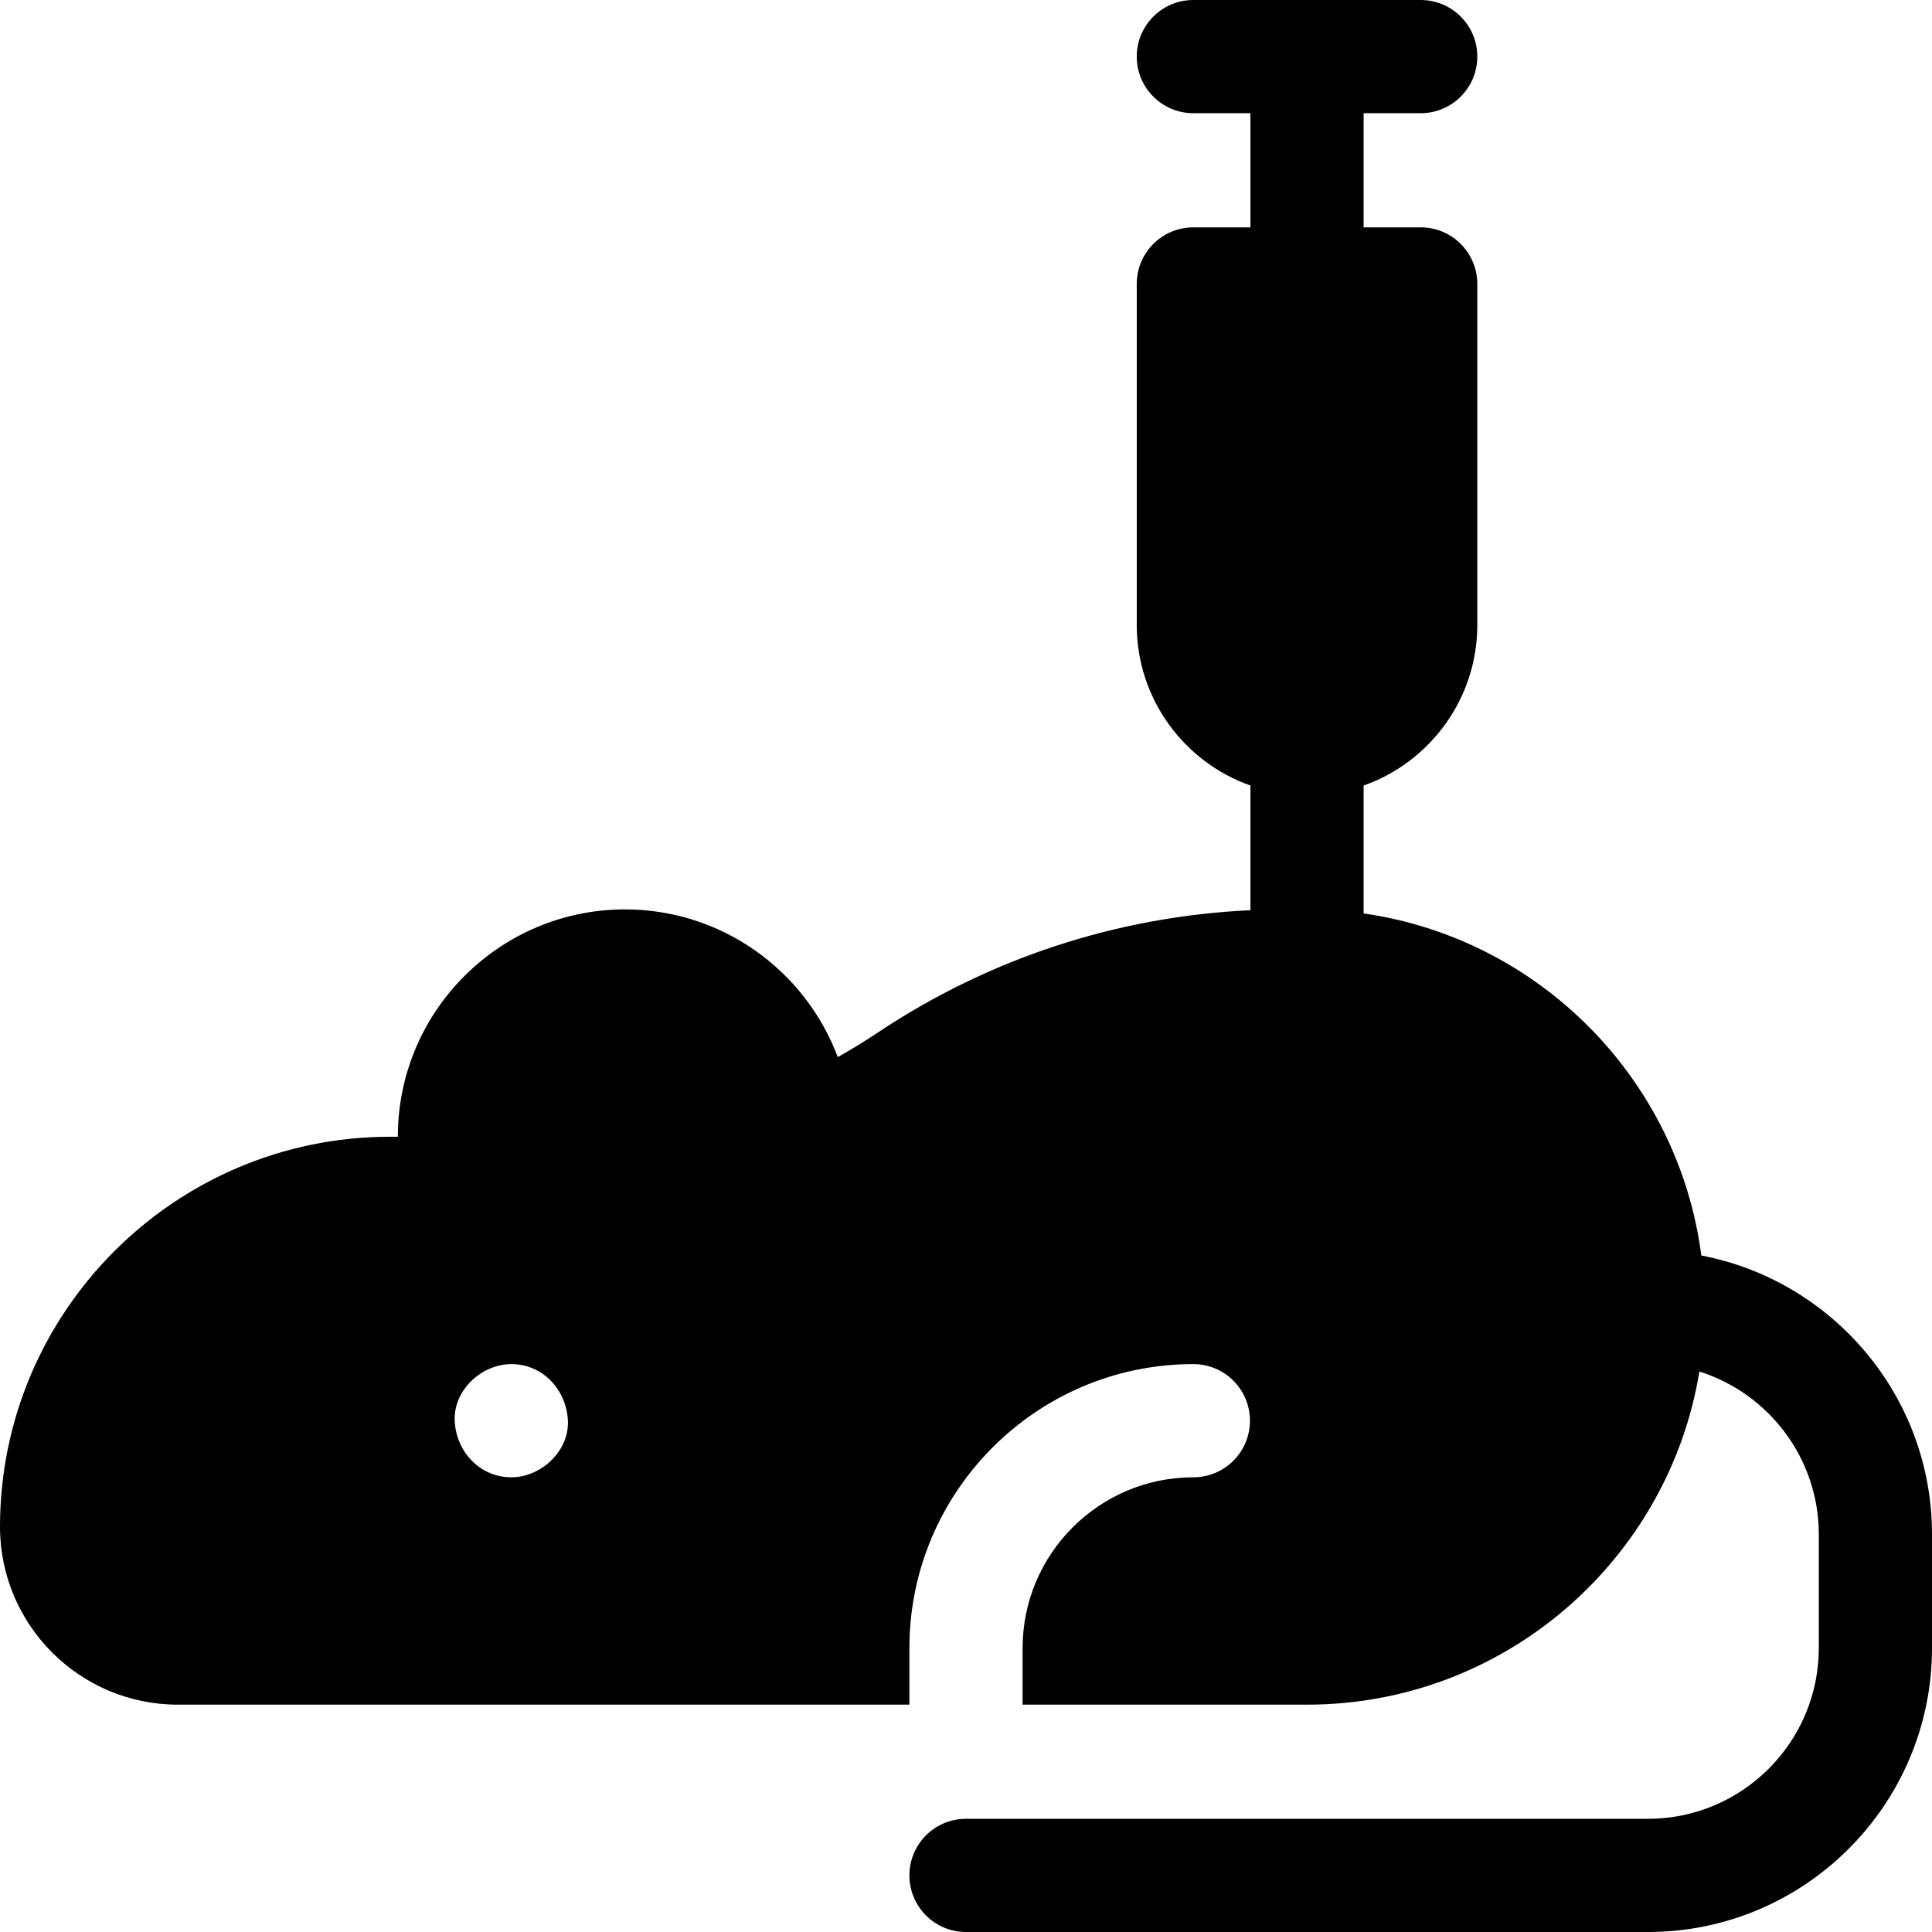
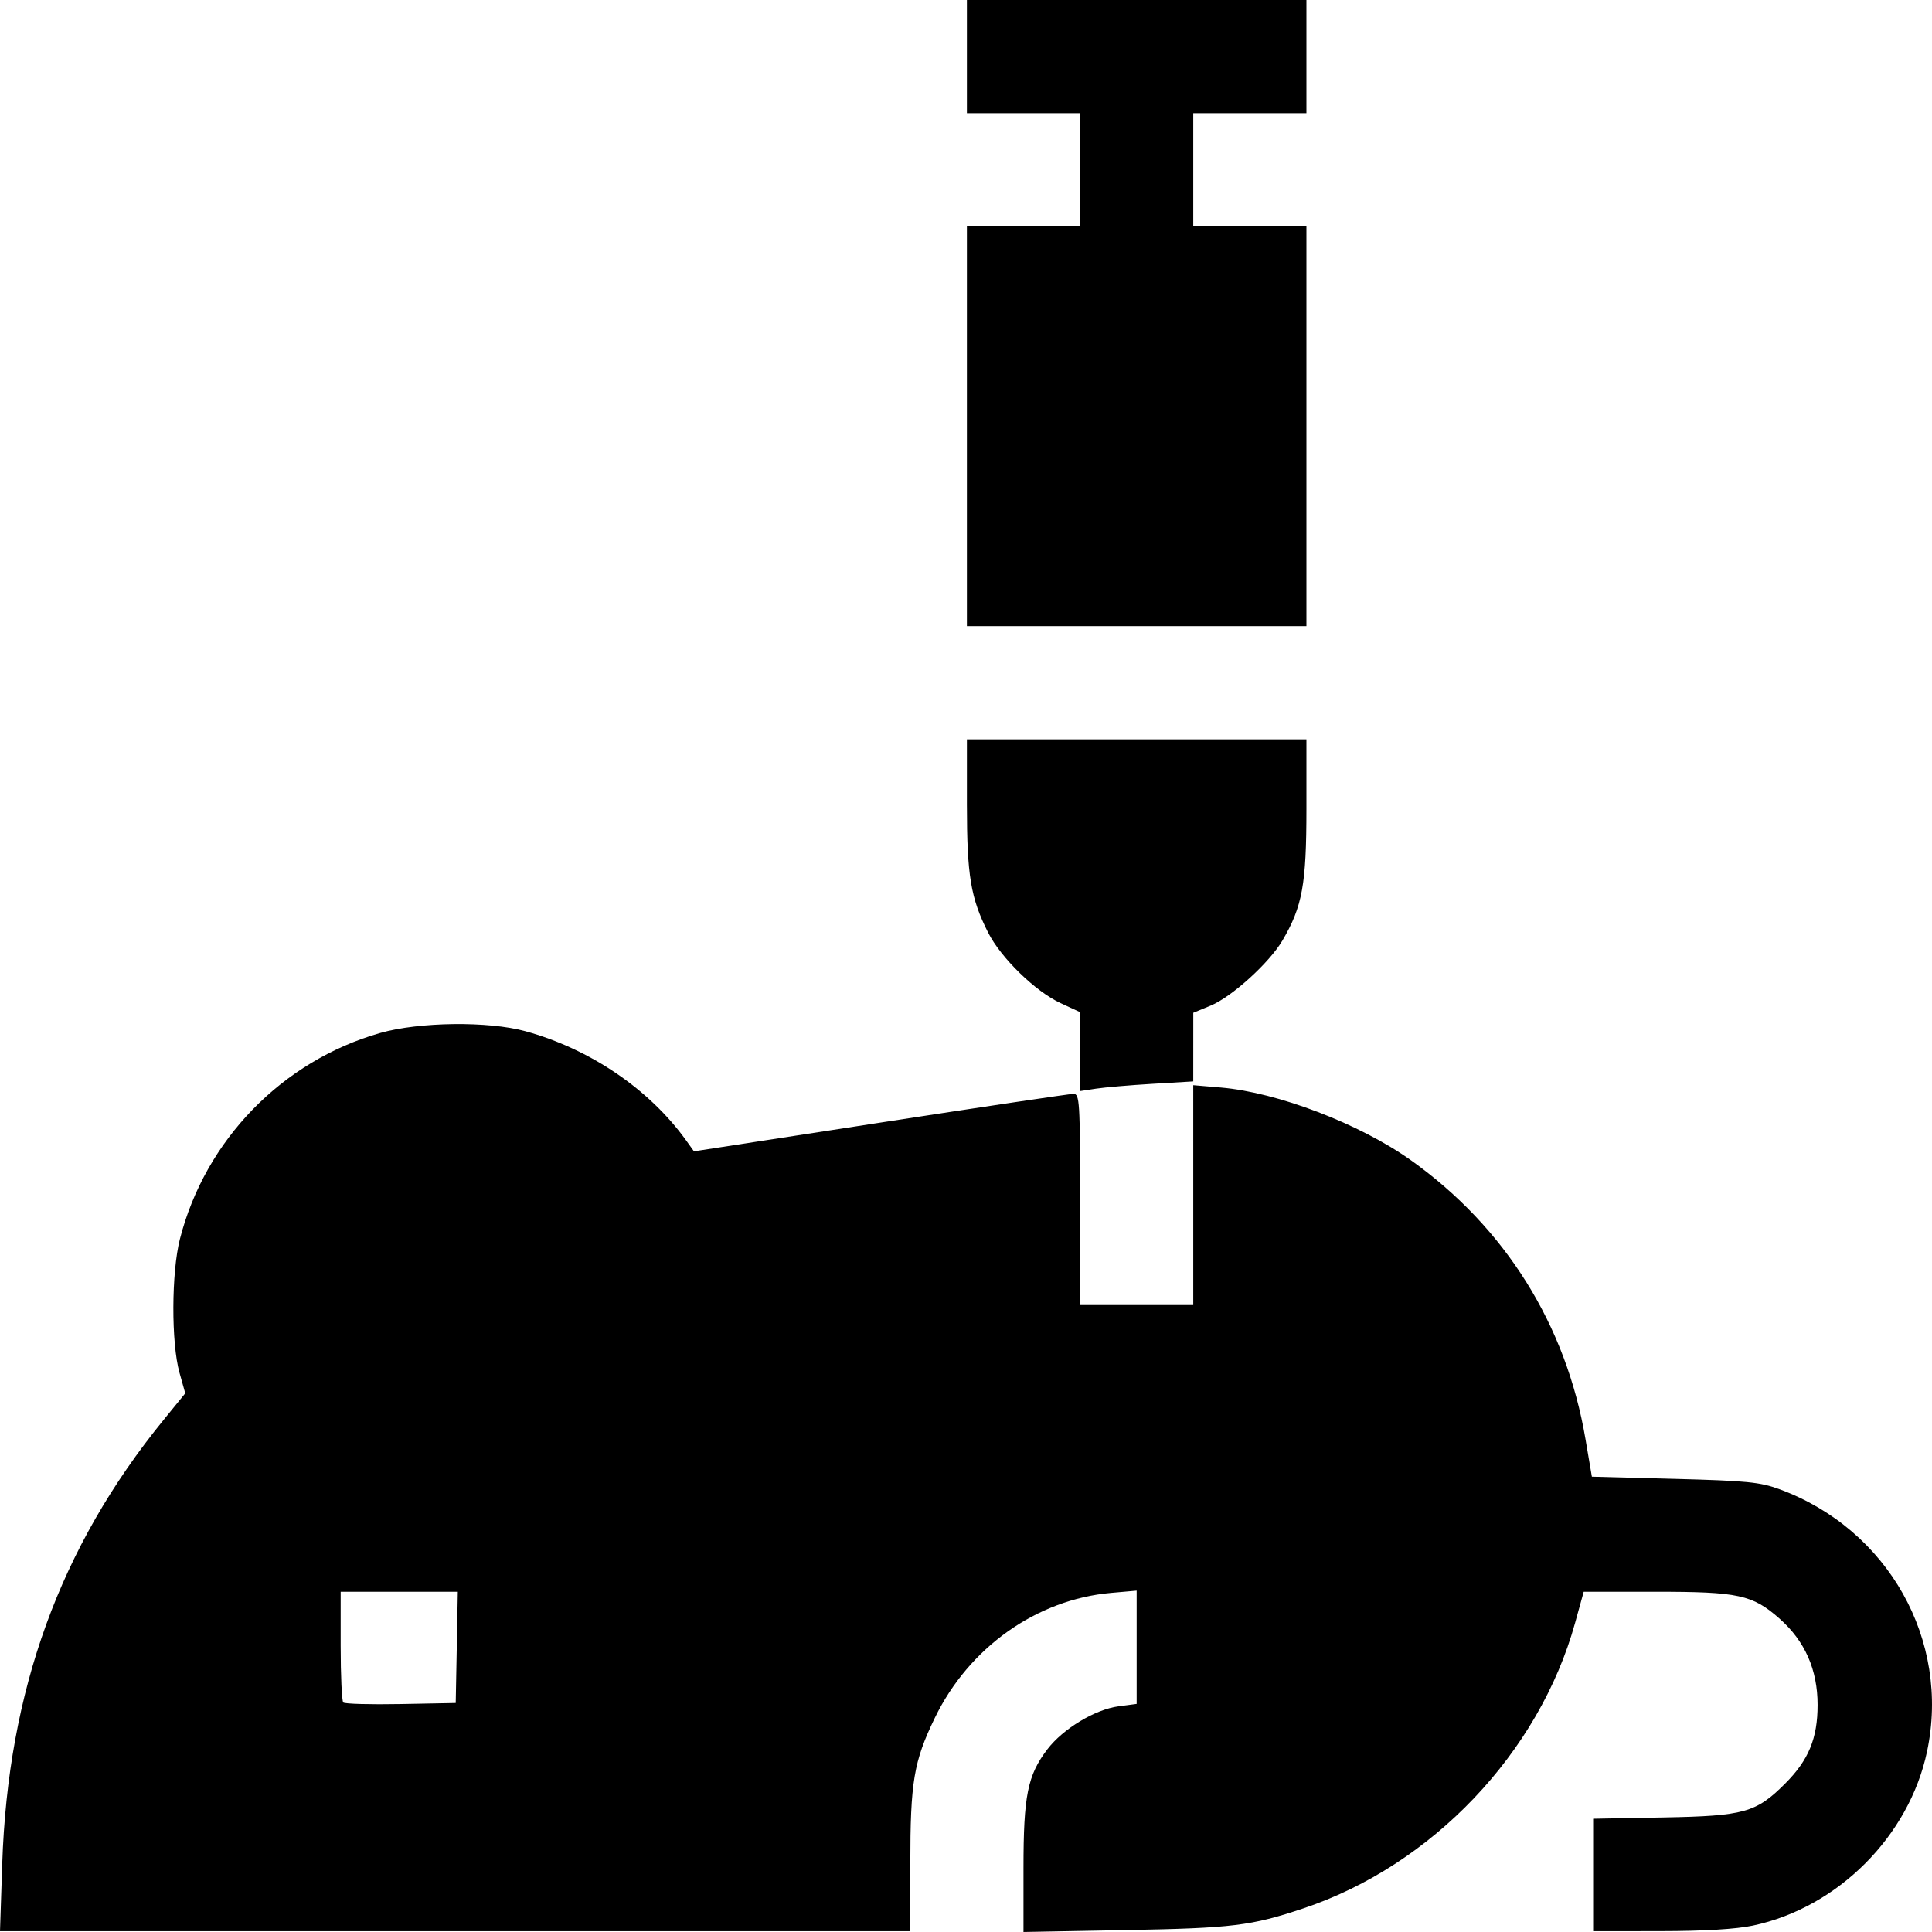
- <svg xmlns="http://www.w3.org/2000/svg" id="Capa_1" enable-background="new 0 0 512 512" height="512" viewBox="0 0 512 512" width="512">
-   <g>
-     <path d="m450.867 332.722c-6.076-46.757-42.92-83.983-89.492-90.65v-33.896c17.529-6.198 30.125-22.927 30.125-42.552v-90.374c0-8.284-6.716-15-15-15h-15.125v-30.25h15.125c8.284 0 15-6.716 15-15s-6.716-15-15-15h-60.25c-8.284 0-15 6.716-15 15s6.716 15 15 15h15.125v30.25h-15.125c-8.284 0-15 6.716-15 15v90.375c0 19.624 12.596 36.354 30.125 42.552v33.04c-35.272 1.629-69.243 12.751-98.757 32.427-3.442 2.295-6.981 4.463-10.602 6.498-8.552-22.841-30.603-39.142-56.391-39.142-33.188 0-60.188 27-60.188 60.188v.062h-2.062c-57.001 0-103.375 46.374-103.375 103.375 0 25.984 21.14 47.125 47.125 47.125h193.875v-15c0-41.493 33.757-75.25 75.25-75.25 8.284 0 15 6.716 15 15s-6.716 15-15 15c-24.951 0-45.25 20.299-45.25 45.25v15h75.375c52.284 0 95.789-38.279 103.981-88.281 18.323 5.79 31.644 22.945 31.644 43.156v30.125c0 24.951-20.299 45.25-45.25 45.25h-180.75c-8.284 0-15 6.716-15 15s6.716 15 15 15h180.75c41.493 0 75.25-33.757 75.25-75.25v-30.125c0-36.667-26.367-67.275-61.133-73.903zm-315.367 28.778c8.409 0 14.636 6.873 15 15 .363 8.101-7.154 15-15 15-8.409 0-14.636-6.873-15-15-.363-8.101 7.154-15 15-15z" />
-   </g>
+ <svg xmlns="http://www.w3.org/2000/svg" version="1.1" id="Capa_1" x="0px" y="0px" viewBox="0 0 512 512" style="enable-background:new 0 0 512 512;" xml:space="preserve">
+   <defs id="defs41" />
+   <g id="g8">
+ </g>
+   <g id="g10">
+ </g>
+   <g id="g12">
+ </g>
+   <g id="g14">
+ </g>
+   <g id="g16">
+ </g>
+   <g id="g18">
+ </g>
+   <g id="g20">
+ </g>
+   <g id="g22">
+ </g>
+   <g id="g24">
+ </g>
+   <g id="g26">
+ </g>
+   <g id="g28">
+ </g>
+   <g id="g30">
+ </g>
+   <g id="g32">
+ </g>
+   <g id="g34">
+ </g>
+   <g id="g36">
+ </g>
+   <path style="fill:#000000;stroke-width:1" d="M 0.586,494.047 C 2.107,447.952 15.898,409.979 43.351,376.291 l 5.746,-7.051 -1.528,-5.444 c -2.212,-7.883 -2.156,-26.574 0.106,-35.431 6.701,-26.233 27.129,-47.233 53.145,-54.635 10.294,-2.929 28.594,-3.147 38.388,-0.458 17.186,4.719 32.901,15.397 42.639,28.973 l 2.058,2.869 49.42,-7.617 c 27.181,-4.189 50.204,-7.617 51.163,-7.617 1.616,0 1.743,2.039 1.743,27.988 v 27.988 h 14.996 14.996 v -29.135 -29.135 l 7.278,0.615 c 15.06,1.273 36.887,9.629 50.476,19.324 24.911,17.773 41.047,43.561 46.187,73.816 l 1.698,9.996 21.913,0.576 c 19.136,0.503 22.663,0.852 27.831,2.754 28.785,10.59 45.33,40.017 39.08,69.511 -4.758,22.455 -23.669,41.362 -46.127,46.12 -4.513,0.956 -12.957,1.461 -24.615,1.472 l -17.746,0.017 v -14.9 -14.9 l 18.745,-0.344 c 21.265,-0.39 24.441,-1.275 32.124,-8.958 6.24,-6.239 8.616,-11.994 8.616,-20.874 0,-9.328 -3.365,-16.945 -10.109,-22.88 -7.163,-6.304 -10.883,-7.109 -32.809,-7.1 l -19.067,0.008 -2.28,8.239 c -9.522,34.415 -37.922,64.261 -71.99,75.655 -13.874,4.64 -18.734,5.236 -46.951,5.759 l -27.243,0.505 v -16.917 c 0,-19.214 1.08,-24.596 6.315,-31.479 4.143,-5.448 12.635,-10.582 18.869,-11.409 l 4.808,-0.638 v -15.01 -15.01 l -6.748,0.594 c -19.779,1.742 -37.724,14.475 -46.764,33.182 -5.57,11.526 -6.473,16.92 -6.473,38.668 v 17.809 H 120.621 3.1927055e-6 Z M 121.048,436.571 121.324,421.827 H 105.801 90.278 v 14.327 c 0,7.88 0.311,14.639 0.692,15.019 0.381,0.381 7.242,0.568 15.246,0.416 l 14.554,-0.276 z M 286.231,278.688 v -10.456 l -5.212,-2.42 c -6.661,-3.093 -15.752,-11.948 -19.152,-18.657 -4.635,-9.145 -5.628,-15.139 -5.628,-33.952 v -17.283 h 44.989 44.989 v 18.403 c 0,20.04 -1.063,25.891 -6.337,34.889 -3.481,5.938 -13.455,14.986 -19.063,17.292 l -4.585,1.886 -0.004,9.096 -0.004,9.096 -10.747,0.638 c -5.911,0.351 -12.659,0.928 -14.996,1.281 l -4.249,0.642 V 278.688 Z M 256.238,112.954 V 59.975 h 14.996 14.996 V 44.982 29.988 H 271.235 256.238 V 14.994 -5.0000002e-6 h 44.989 44.989 V 14.994 29.988 h -14.996 -14.996 v 14.994 14.994 h 14.996 14.996 v 52.978 52.978 h -44.989 -44.989 z" id="path859" />
</svg>
